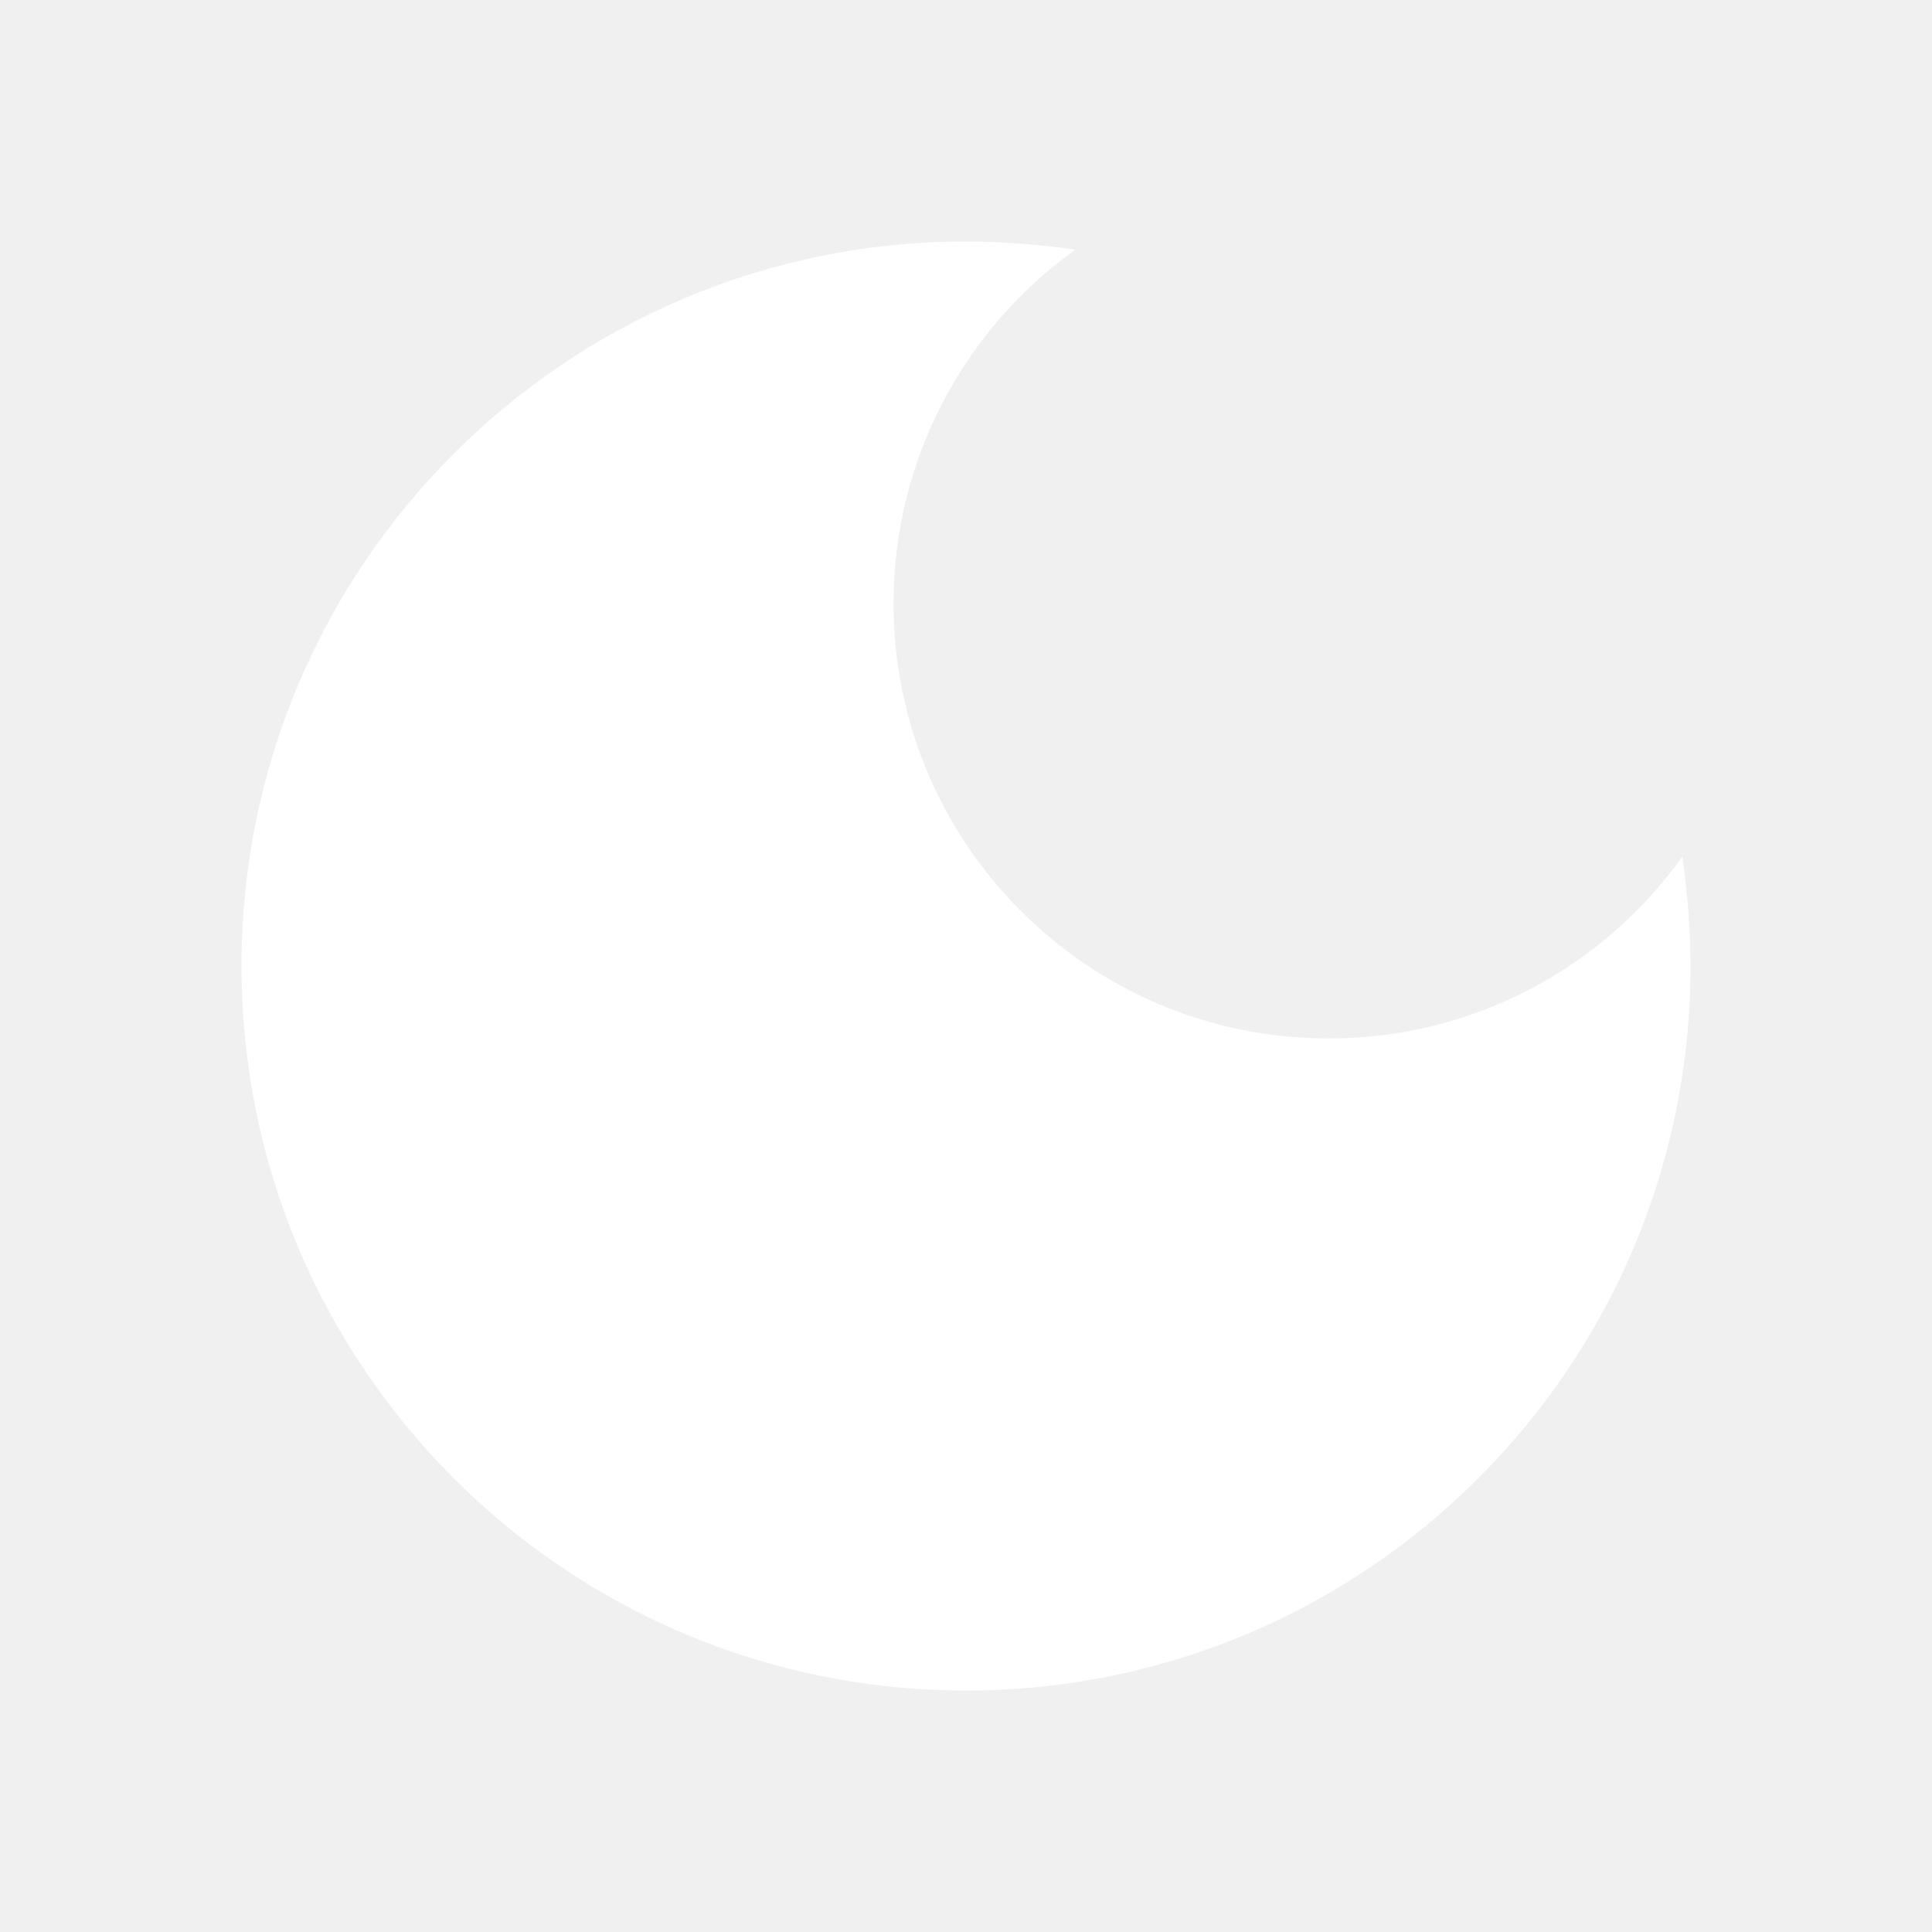
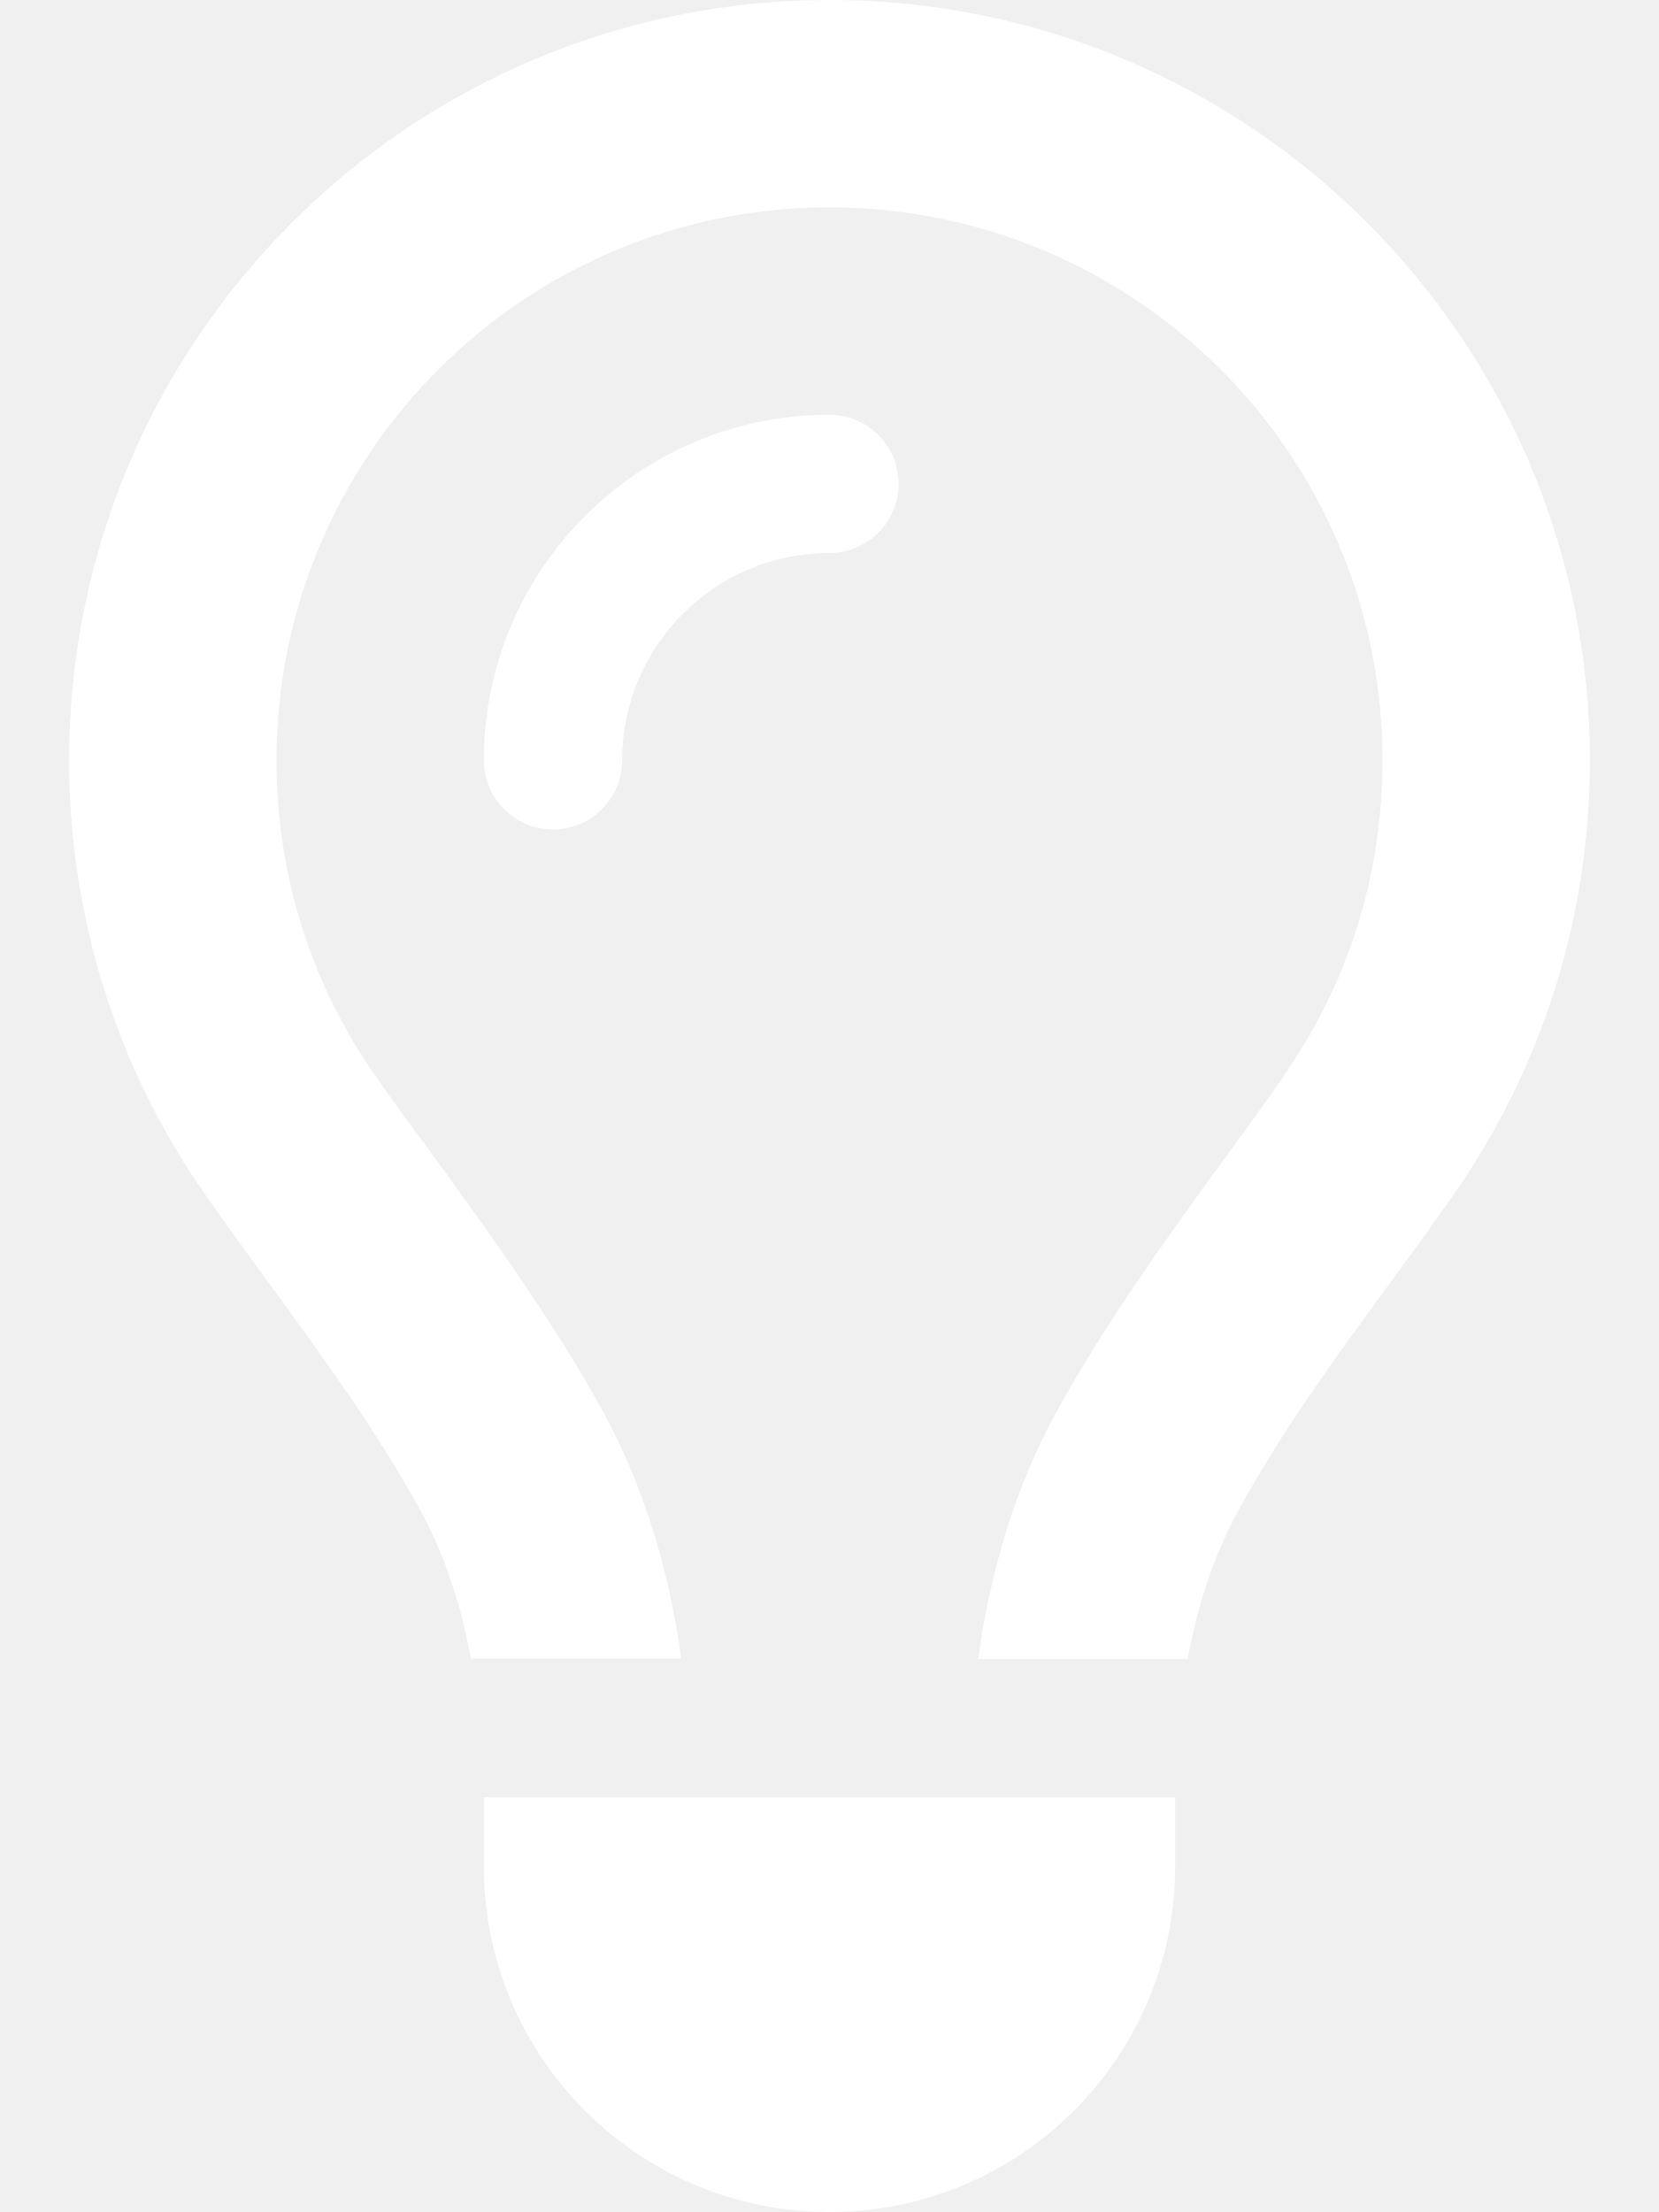
- <svg xmlns="http://www.w3.org/2000/svg" enable-background="new 0 0 24 24" height="24px" viewBox="0 0 24 24" width="24px" fill="#FFFFFF">
-   <rect fill="none" height="24" width="24" />
-   <path d="M12,3c-4.97,0-9,4.03-9,9s4.03,9,9,9s9-4.03,9-9c0-0.46-0.04-0.92-0.1-1.36c-0.98,1.37-2.58,2.26-4.4,2.26 c-2.98,0-5.4-2.42-5.4-5.4c0-1.81,0.89-3.42,2.26-4.4C12.92,3.04,12.46,3,12,3L12,3z" />
+ <svg xmlns="http://www.w3.org/2000/svg" viewBox="0 0 384 512" version="1.1" id="svg1">
+   <defs id="defs1" />
+   <path d="M297.2 248.9C311.6 228.3 320 203.2 320 176c0-70.7-57.3-128-128-128S64 105.3 64 176c0 27.2 8.4 52.3 22.8 72.9c3.7 5.3 8.1 11.3 12.8 17.7l0 0c12.9 17.7 28.3 38.9 39.8 59.8c10.4 19 15.7 38.8 18.3 57.5H109c-2.2-12-5.9-23.7-11.8-34.5c-9.9-18-22.2-34.9-34.5-51.8l0 0 0 0c-5.2-7.1-10.4-14.2-15.4-21.4C27.6 247.9 16 213.3 16 176C16 78.8 94.8 0 192 0s176 78.8 176 176c0 37.3-11.6 71.9-31.4 100.3c-5 7.2-10.2 14.3-15.4 21.4l0 0 0 0c-12.3 16.8-24.6 33.7-34.5 51.8c-5.9 10.8-9.6 22.5-11.8 34.5H226.4c2.6-18.7 7.9-38.6 18.3-57.5c11.5-20.9 26.9-42.1 39.8-59.8l0 0 0 0 0 0c4.7-6.4 9-12.4 12.7-17.7zM192 128c-26.5 0-48 21.5-48 48c0 8.8-7.2 16-16 16s-16-7.2-16-16c0-44.2 35.8-80 80-80c8.8 0 16 7.2 16 16s-7.2 16-16 16zm0 384c-44.2 0-80-35.8-80-80V416H272v16c0 44.2-35.8 80-80 80z" id="path1" style="fill:#ffffff" />
</svg>
